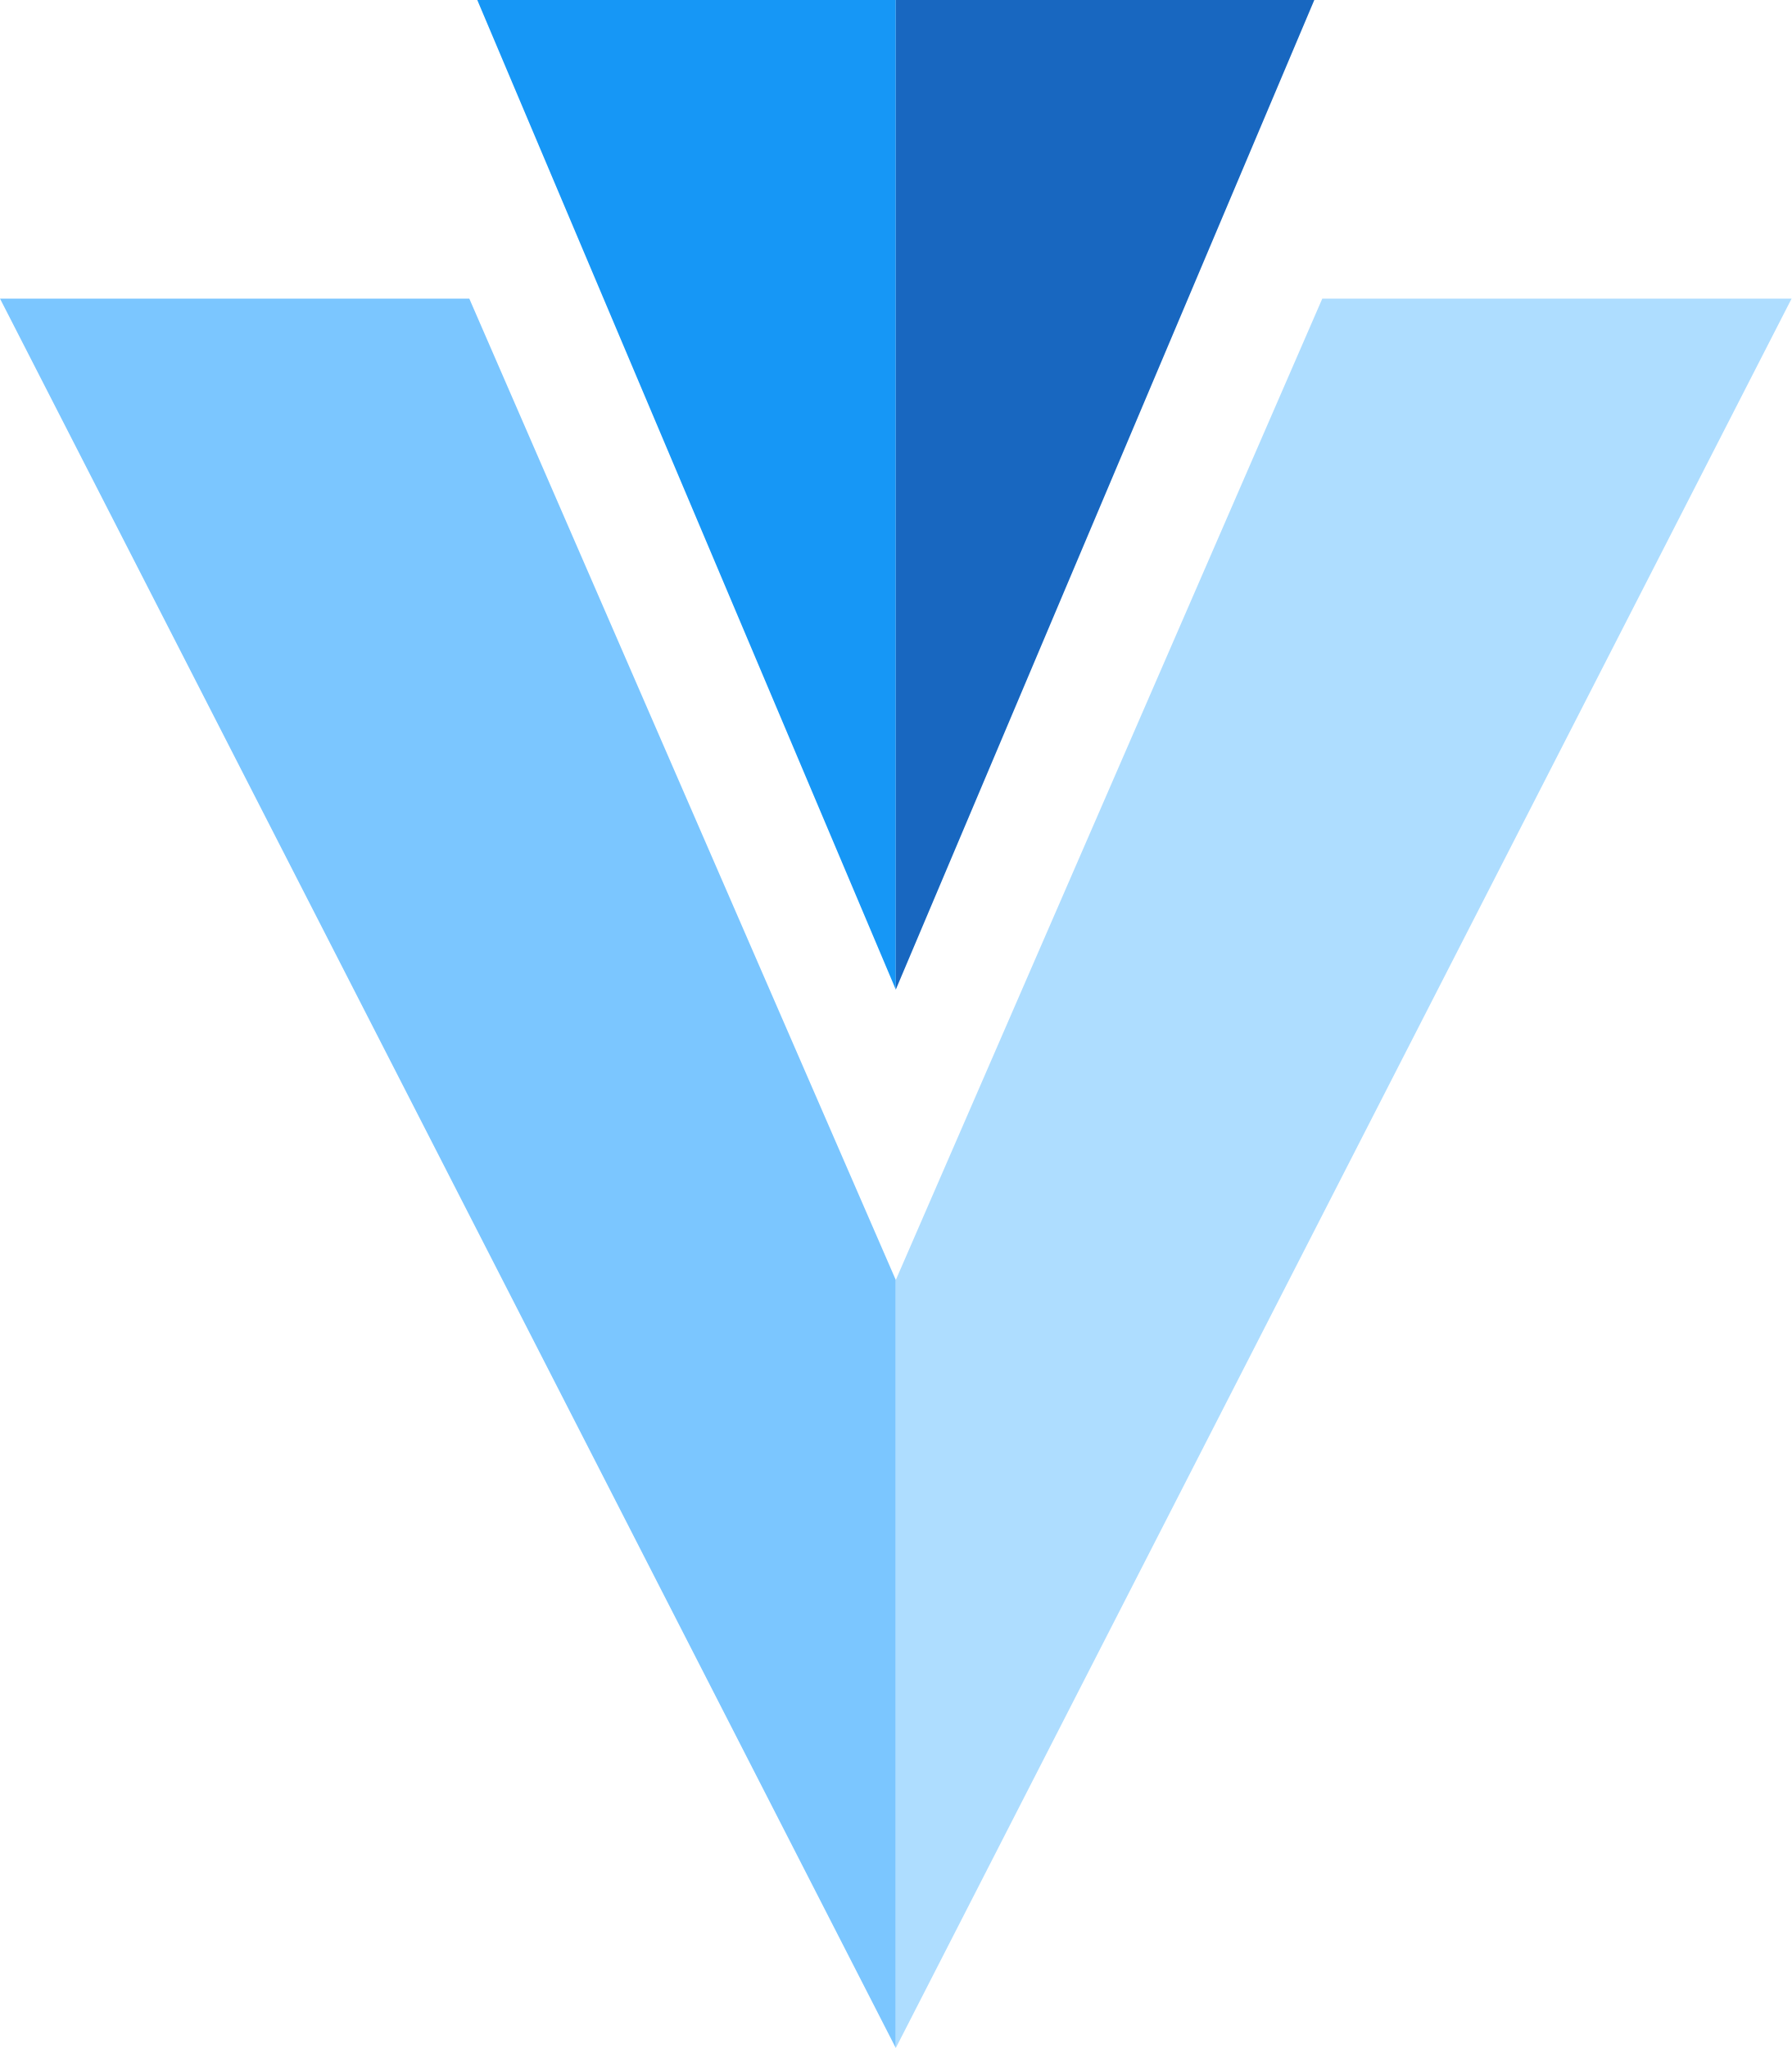
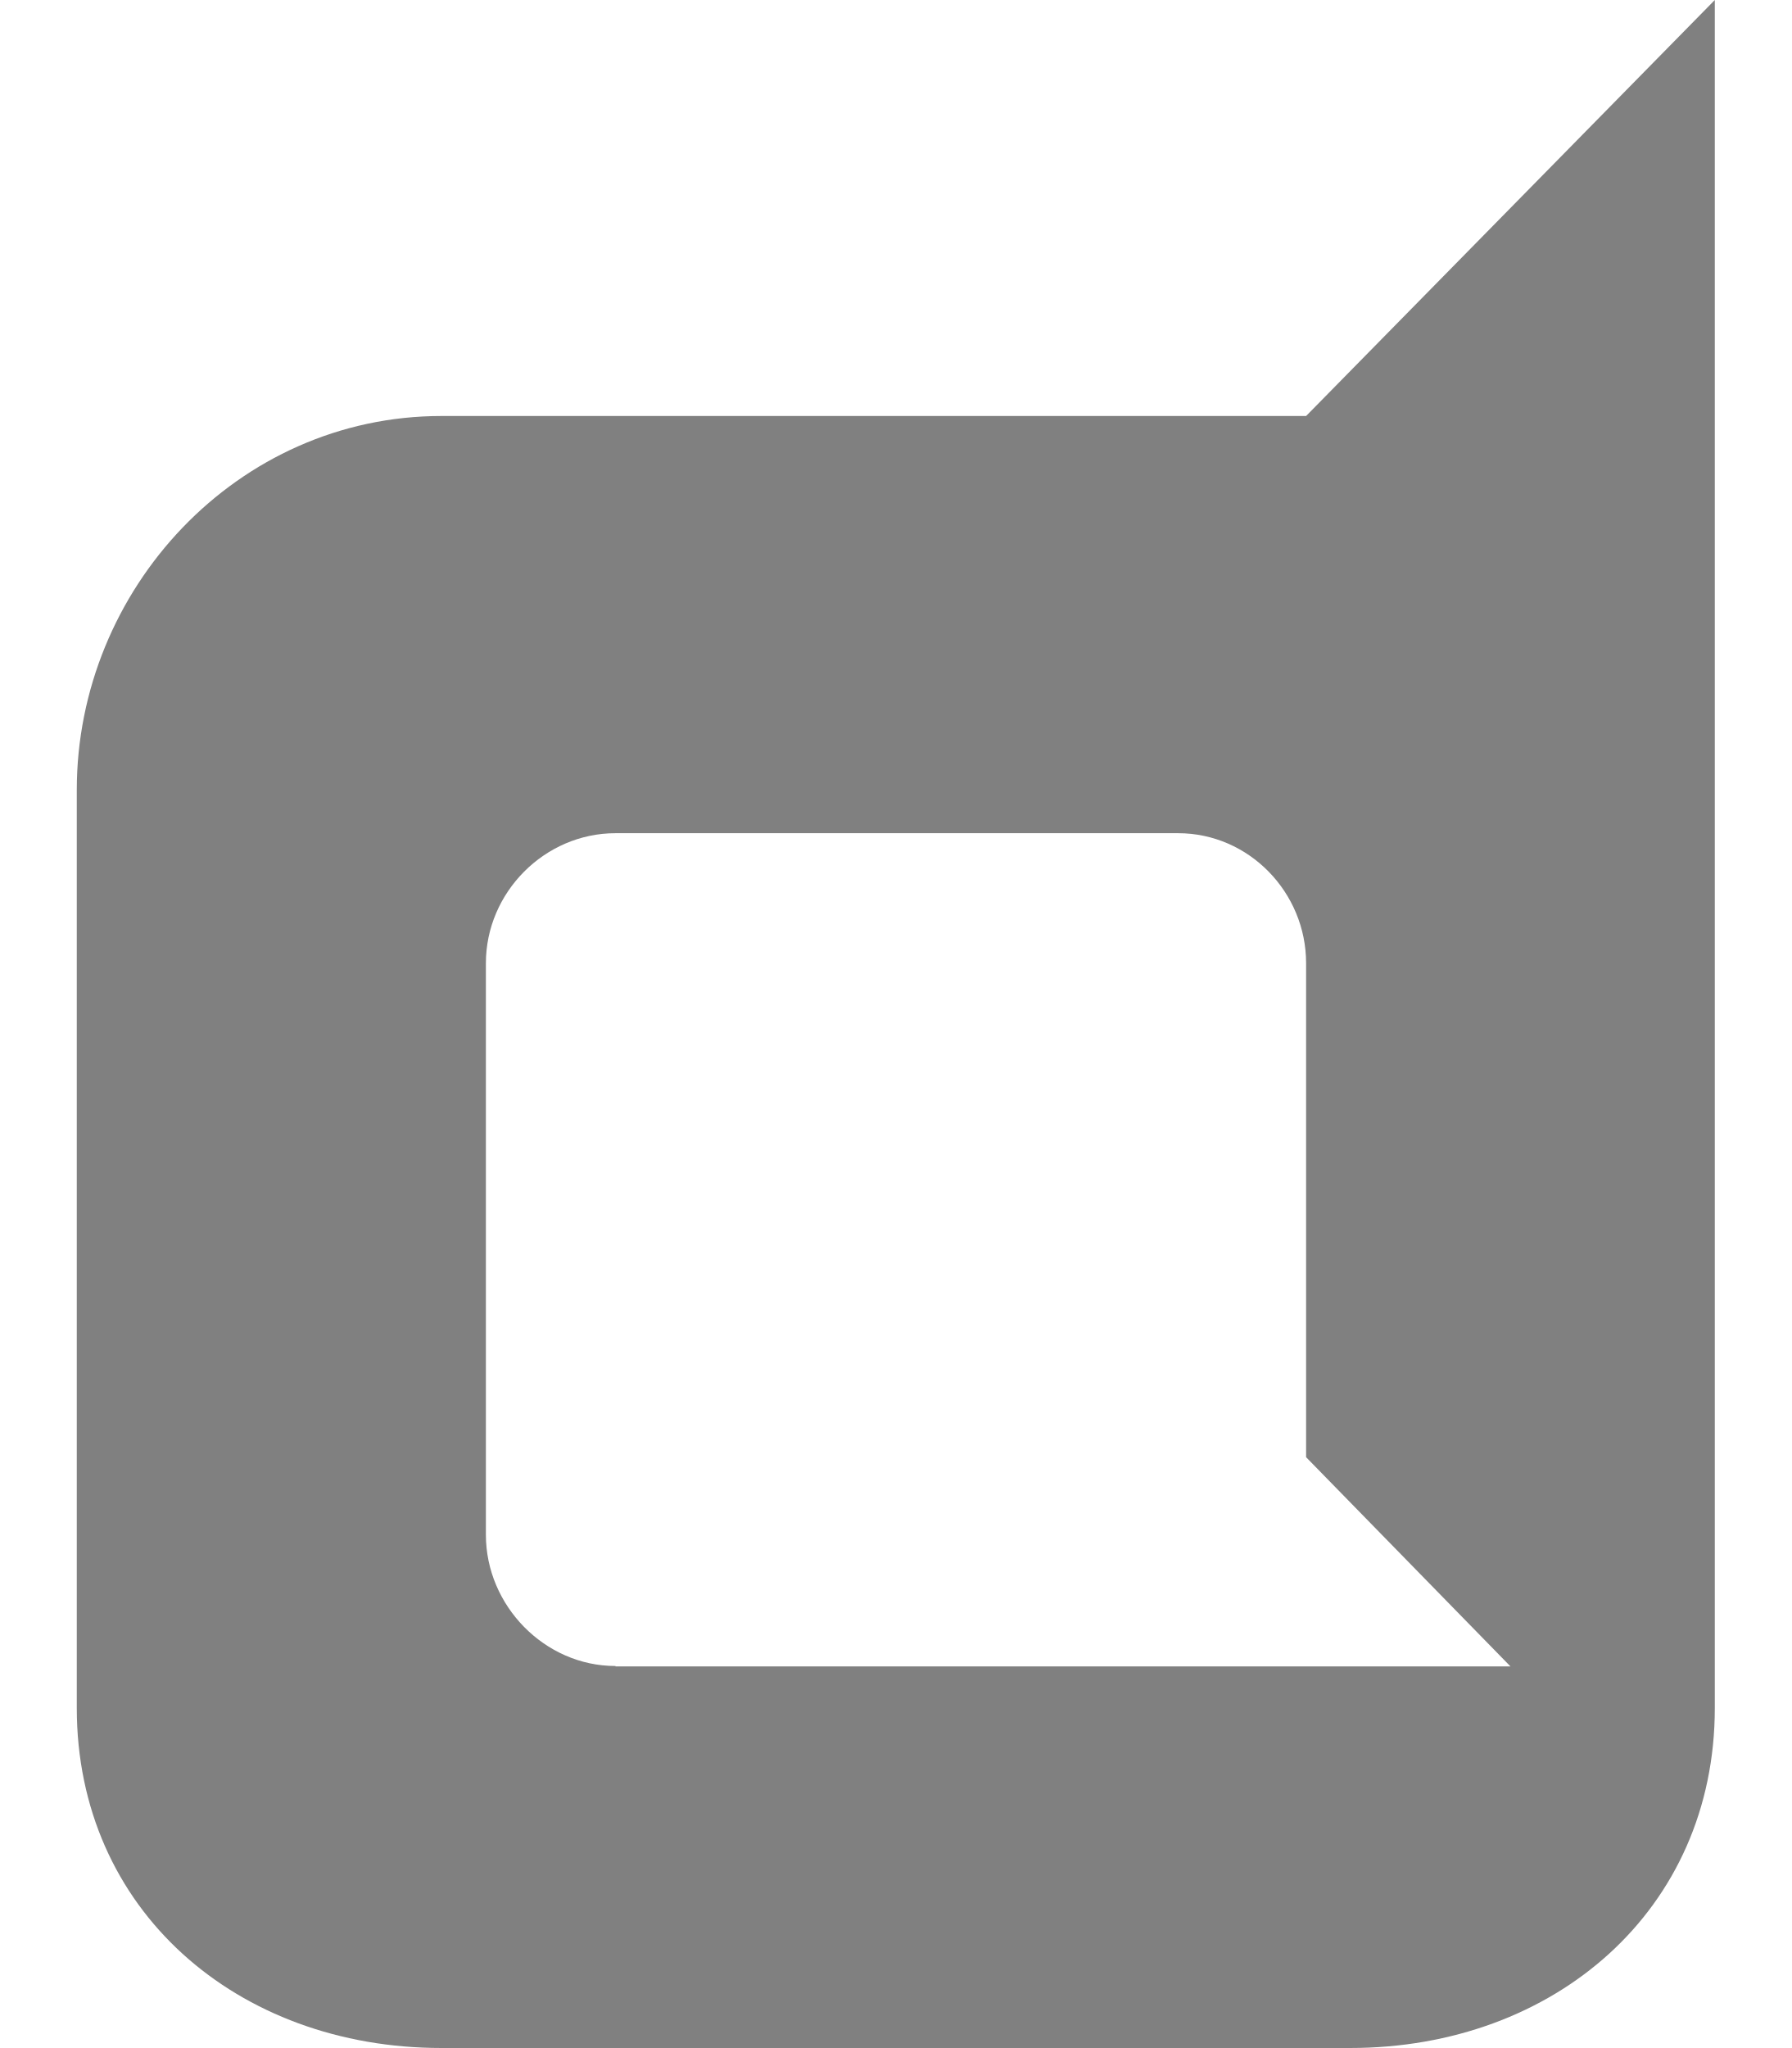
- <svg xmlns="http://www.w3.org/2000/svg" id="Layer_1" data-name="Layer 1" viewBox="0 0 87.5 100">
-   <defs>
-     <style>.cls-1{fill:#1697f6;}.cls-2{fill:#7bc6ff;}.cls-3{fill:#1867c0;}.cls-4{fill:#aeddff;}</style>
-   </defs>
-   <polyline class="cls-1" points="43.75 0 23.31 0 43.75 48.32" />
-   <polygon class="cls-2" points="43.75 62.5 43.75 100 0 14.58 22.92 14.58 43.75 62.5" />
-   <polyline class="cls-3" points="43.75 0 64.19 0 43.75 48.32" />
-   <polygon class="cls-4" points="64.58 14.58 87.5 14.58 43.75 100 43.75 62.5 64.58 14.58" />
+ <svg xmlns="http://www.w3.org/2000/svg" aria-hidden="true" focusable="false" data-prefix="fab" data-icon="dashcube" class="svg-inline--fa fa-dashcube fa-w-14" role="img" viewBox="0 0 448 512">
+   <path fill="grey" d="M326.6 104H110.4c-51.1 0-91.2 43.3-91.2 93.5V427c0 50.5 40.1 85 91.2 85h227.2c51.1 0 91.2-34.5 91.2-85V0L326.6 104zM153.9 416.5c-17.7 0-32.4-15.1-32.4-32.8V240.8c0-17.7 14.7-32.5 32.4-32.5h140.7c17.7 0 32 14.8 32 32.5v123.5l51.1 52.3H153.9z" />
</svg>
